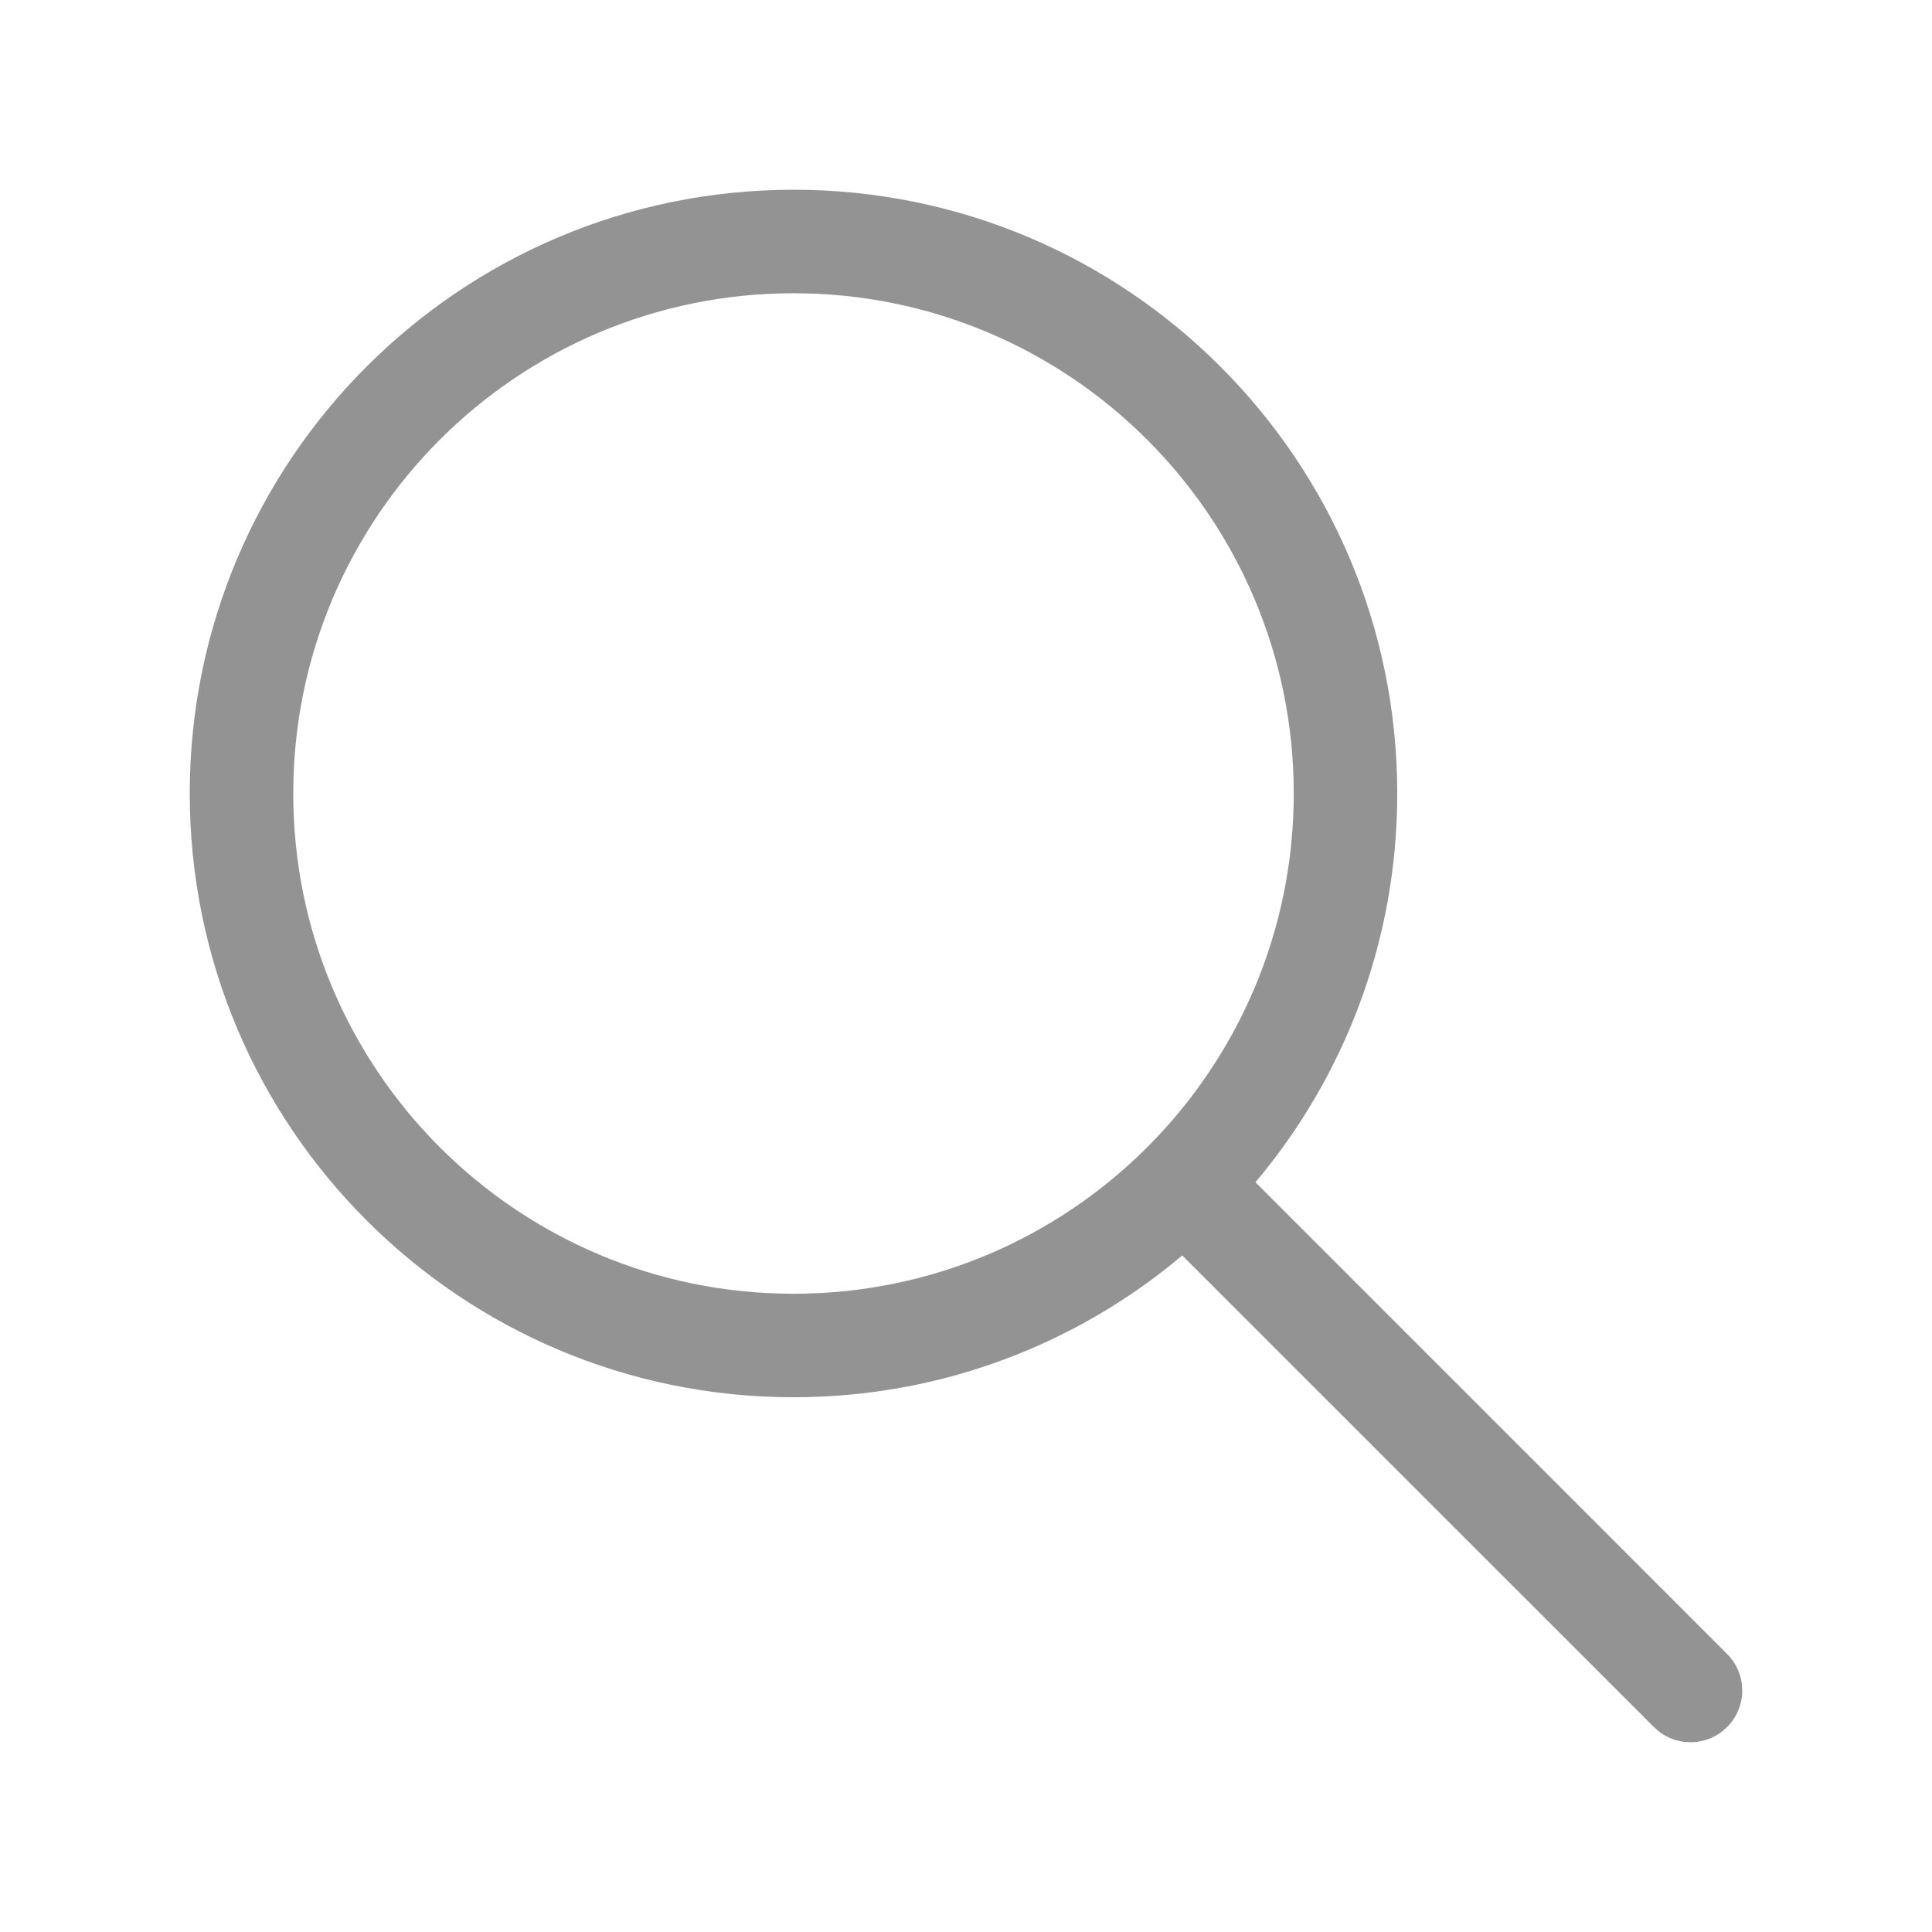
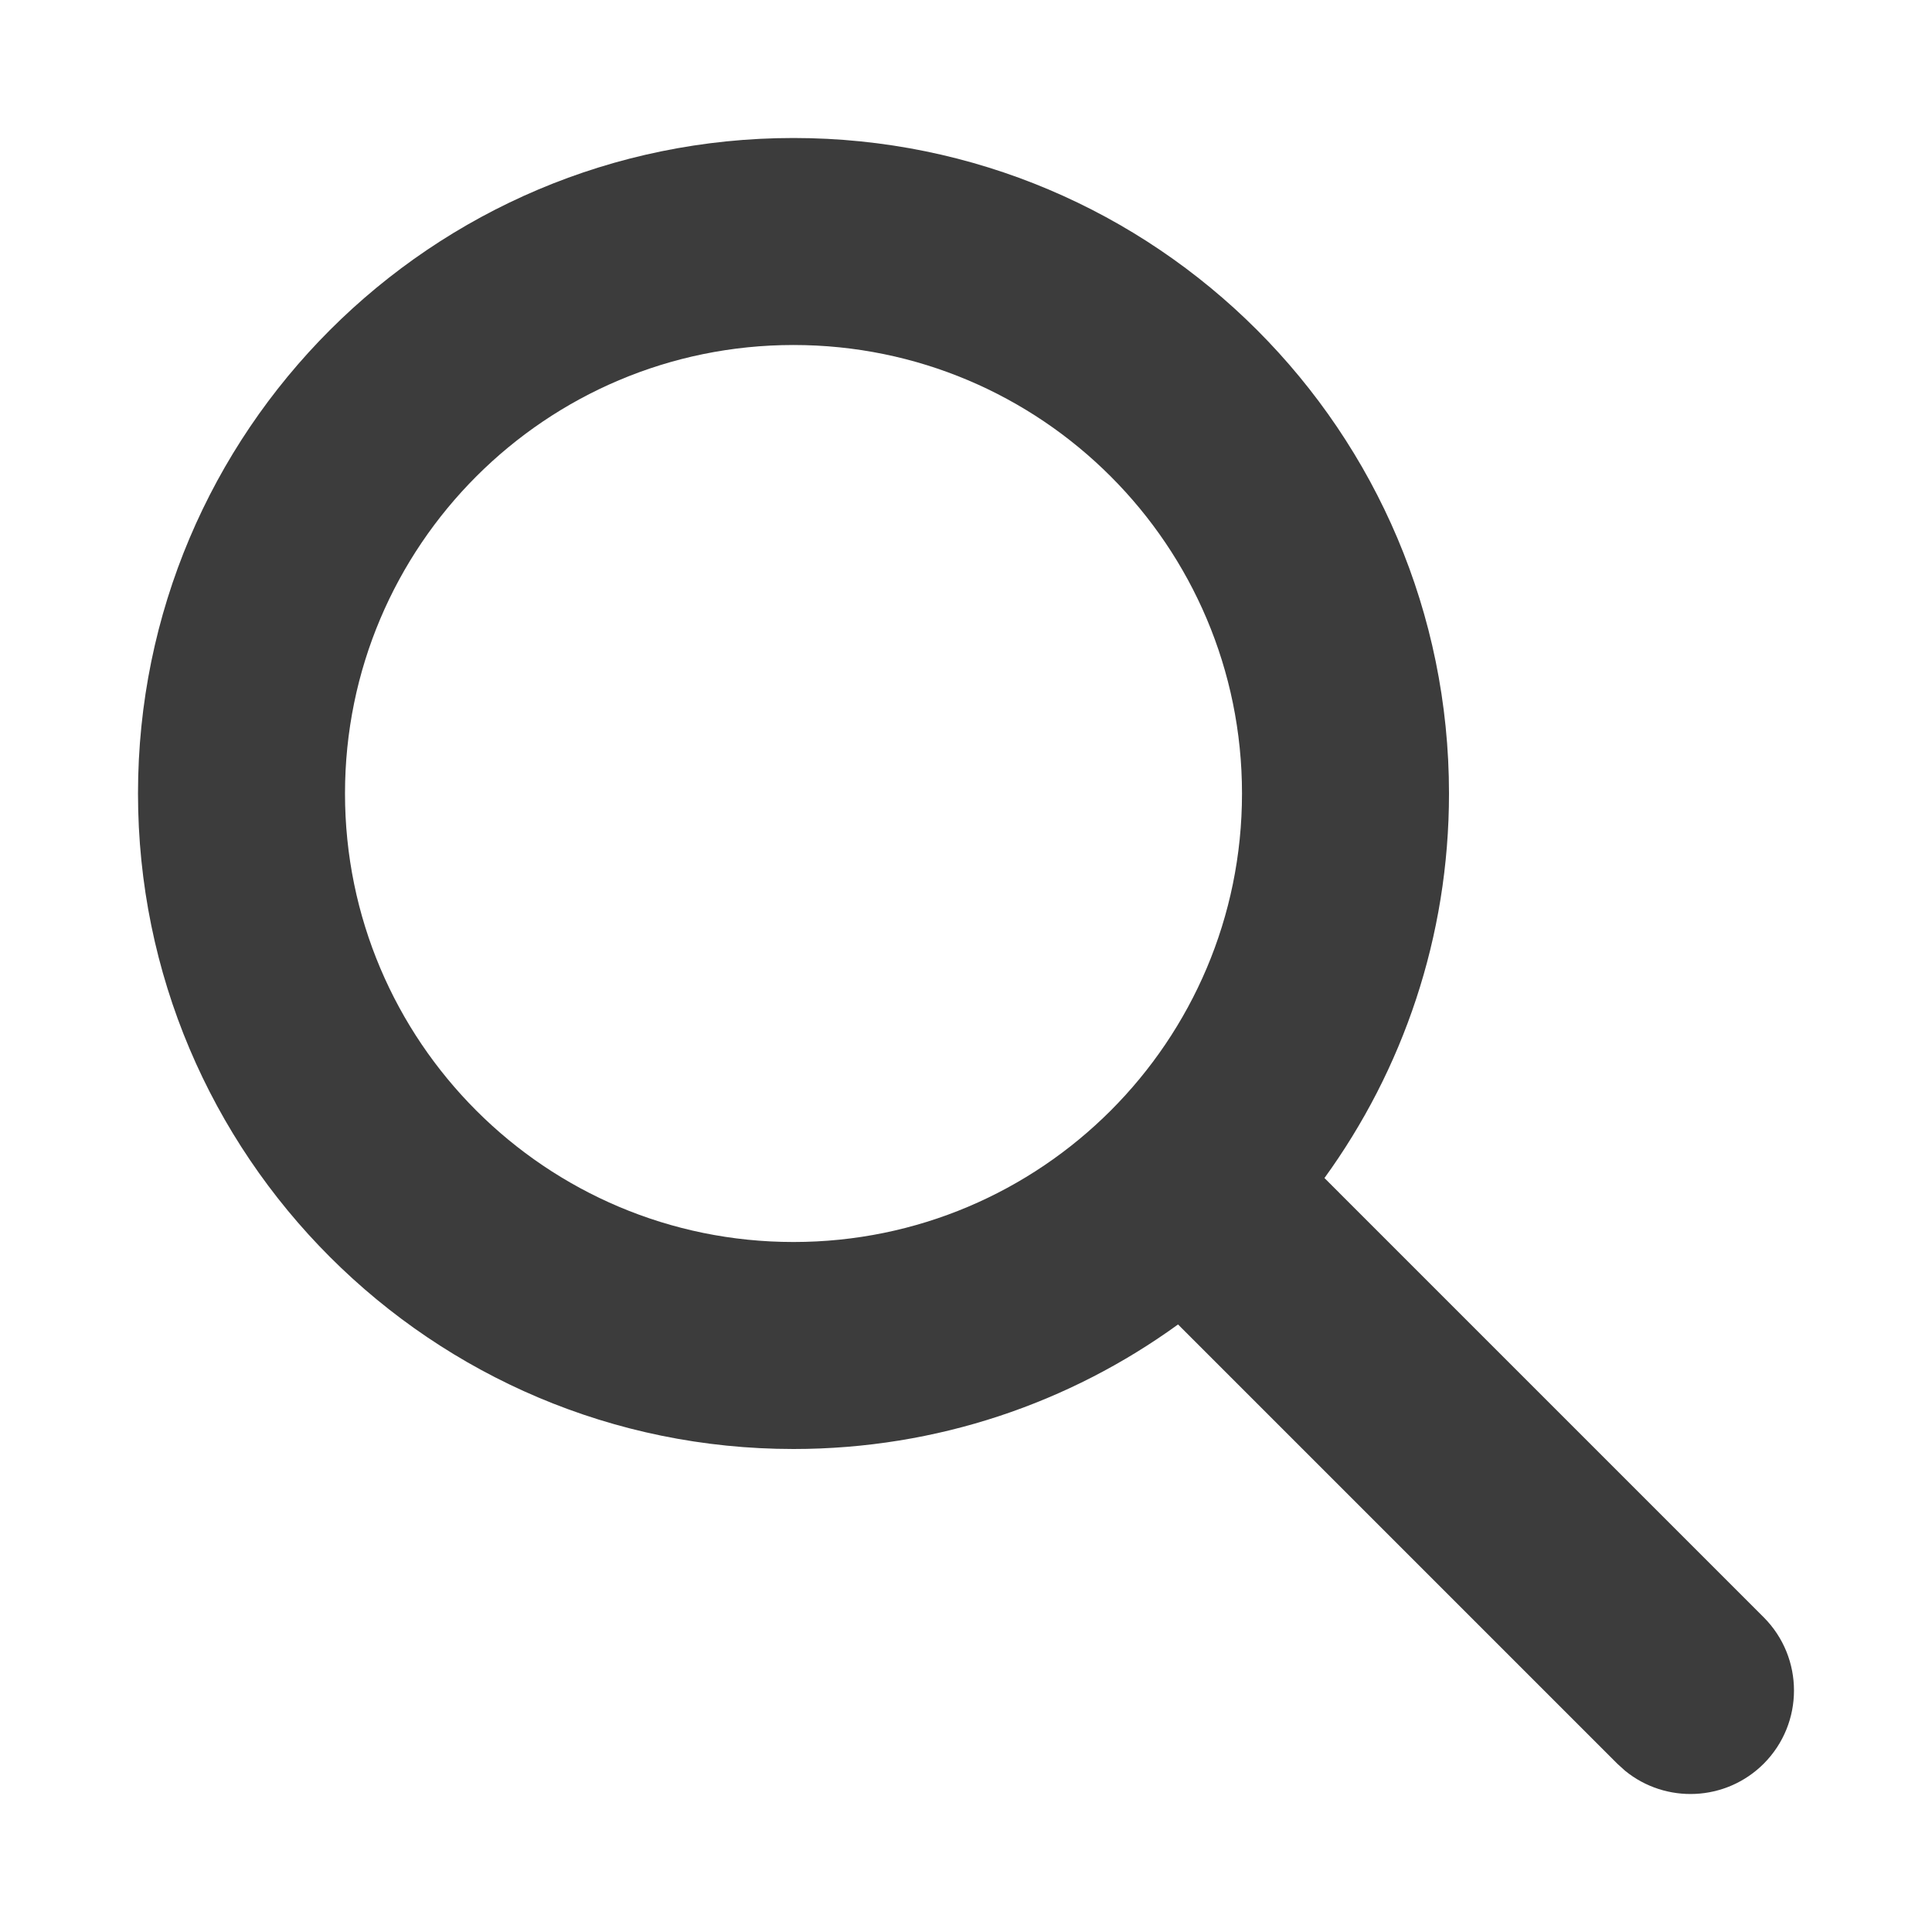
- <svg xmlns="http://www.w3.org/2000/svg" width="28" height="28" viewBox="0 0 28 28" fill="none">
-   <path d="M11.5 2.75C16.332 2.75 20.25 6.668 20.25 11.5C20.25 13.646 19.477 15.612 18.195 17.134L25.03 23.97C25.323 24.263 25.323 24.737 25.03 25.03C24.764 25.297 24.347 25.321 24.054 25.103L23.97 25.03L17.134 18.195C15.612 19.477 13.646 20.25 11.5 20.25C6.668 20.25 2.75 16.332 2.75 11.5C2.75 6.668 6.668 2.75 11.5 2.75ZM11.5 4.25C7.496 4.25 4.25 7.496 4.25 11.5C4.25 15.504 7.496 18.75 11.5 18.75C15.504 18.75 18.75 15.504 18.75 11.5C18.75 7.496 15.504 4.25 11.5 4.25Z" fill="#939393" />
+ <svg xmlns="http://www.w3.org/2000/svg" width="28px" height="28px" style="fill: rgb(60, 60, 60);" viewBox="0 0 28 28" version="1.1">
+   <path d="M11.5,2 C16.747,2 21,6.253 21,11.5 C21,13.582 20.33,15.507 19.195,17.073 L25.561,23.439 C26.146,24.025 26.146,24.975 25.561,25.561 C25.011,26.11 24.142,26.144 23.553,25.664 L23.439,25.561 L17.073,19.195 C15.507,20.33 13.582,21 11.5,21 C6.253,21 2,16.747 2,11.5 C2,6.253 6.253,2 11.5,2 Z M11.5,5 C7.91,5 5,7.91 5,11.5 C5,15.09 7.91,18 11.5,18 C15.09,18 18,15.09 18,11.5 C18,7.91 15.09,5 11.5,5 Z" />
</svg>
